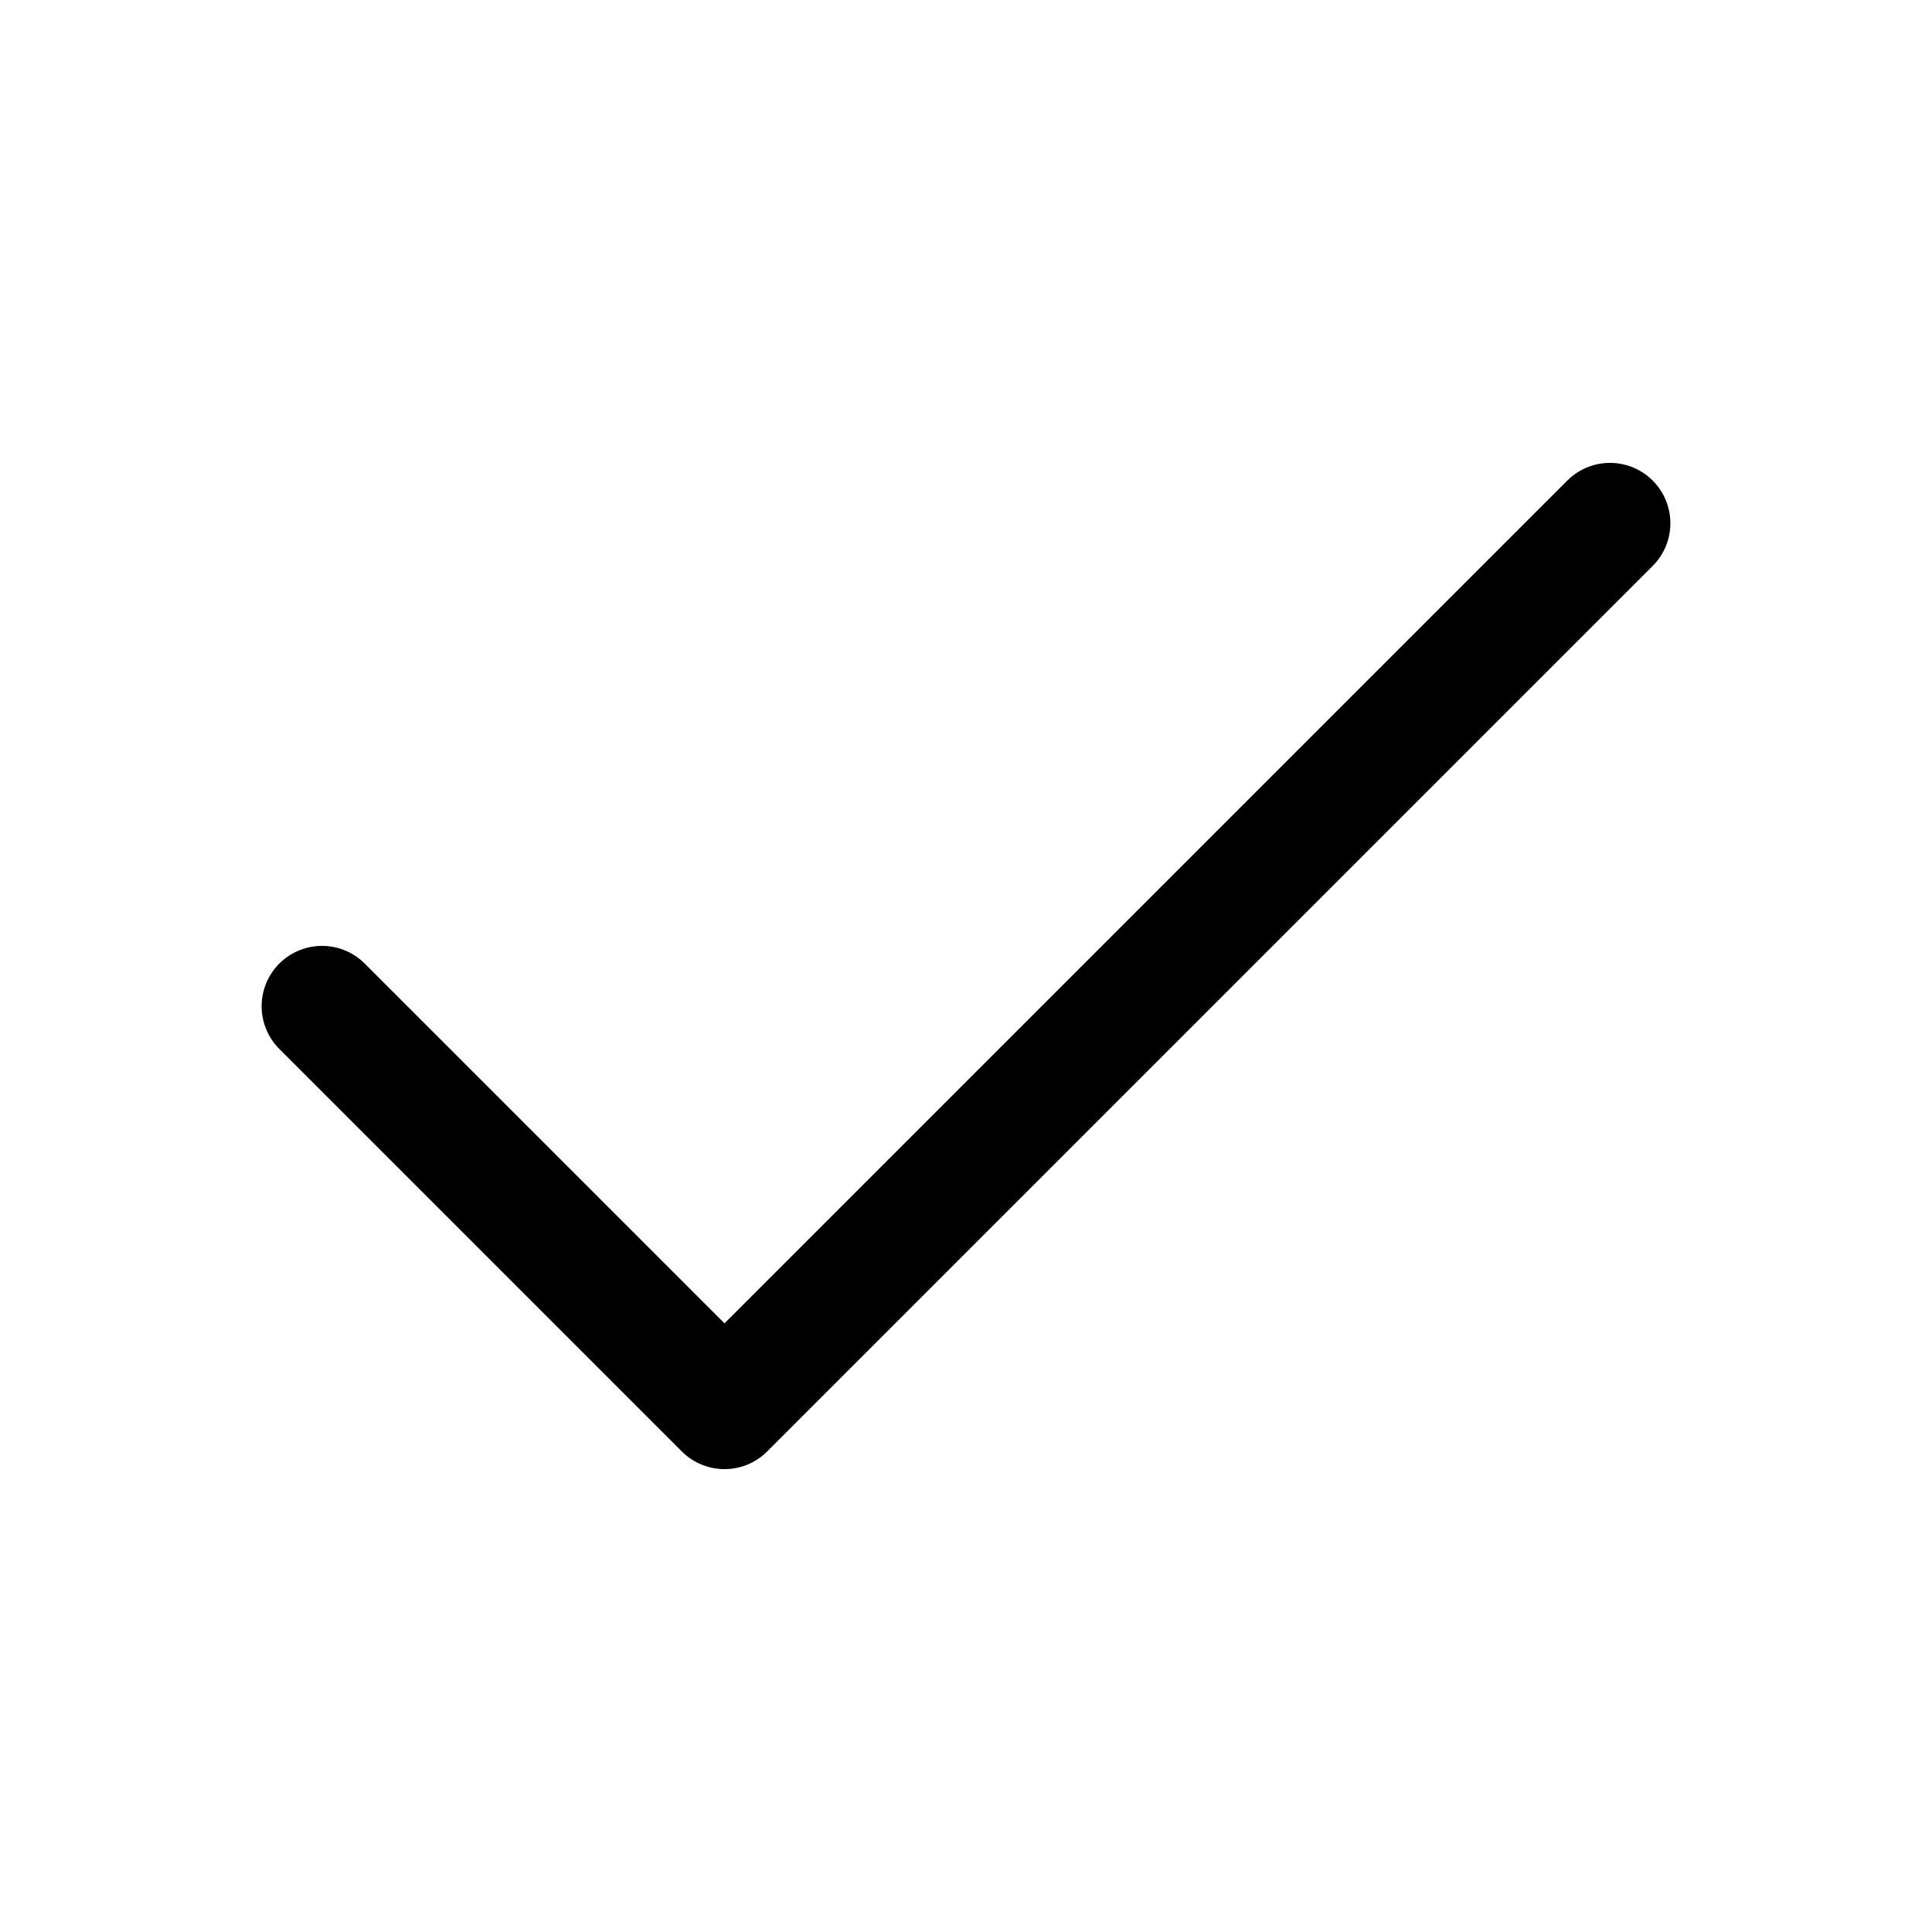
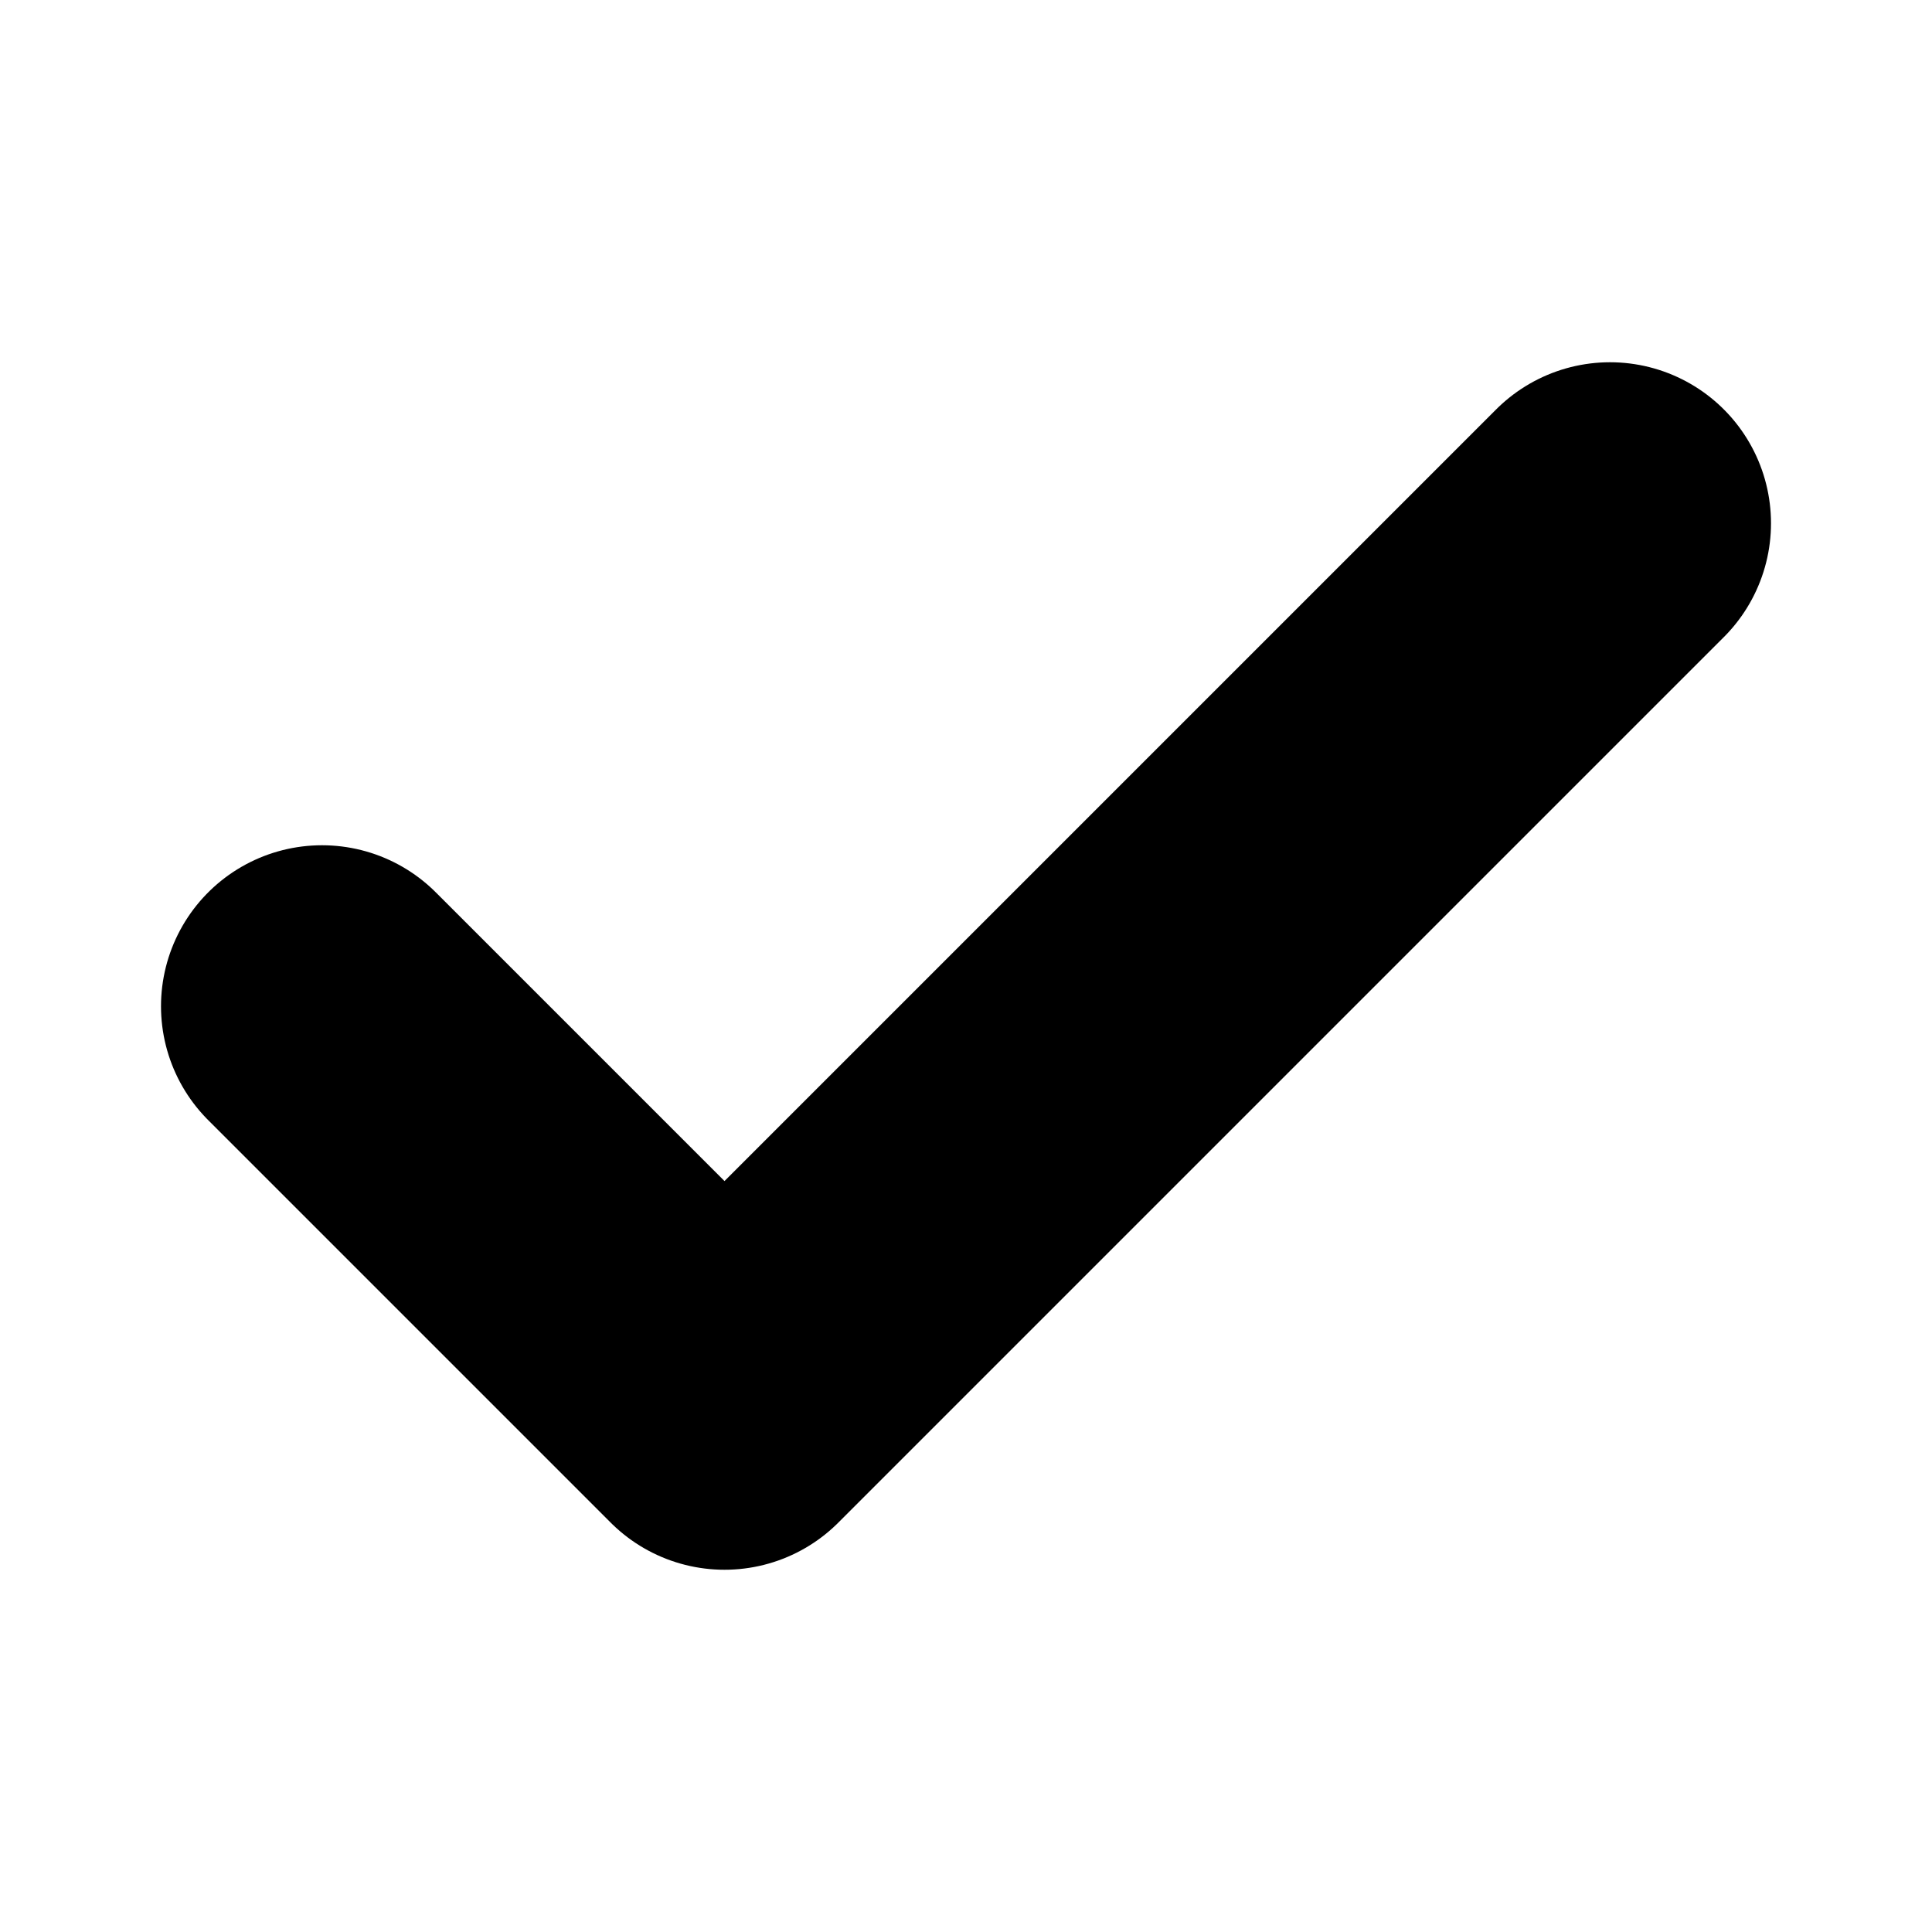
<svg xmlns="http://www.w3.org/2000/svg" width="24" height="24" viewBox="0 0 24 24" fill="none">
-   <path d="M20 6.5L9 17.5L4 12.5" stroke="black" stroke-width="1.5" stroke-linecap="round" stroke-linejoin="round" />
+   <path d="M20 6.5L9 17.5L4 12.5" stroke="black" stroke-width="4" stroke-linecap="round" stroke-linejoin="round" />
</svg>
